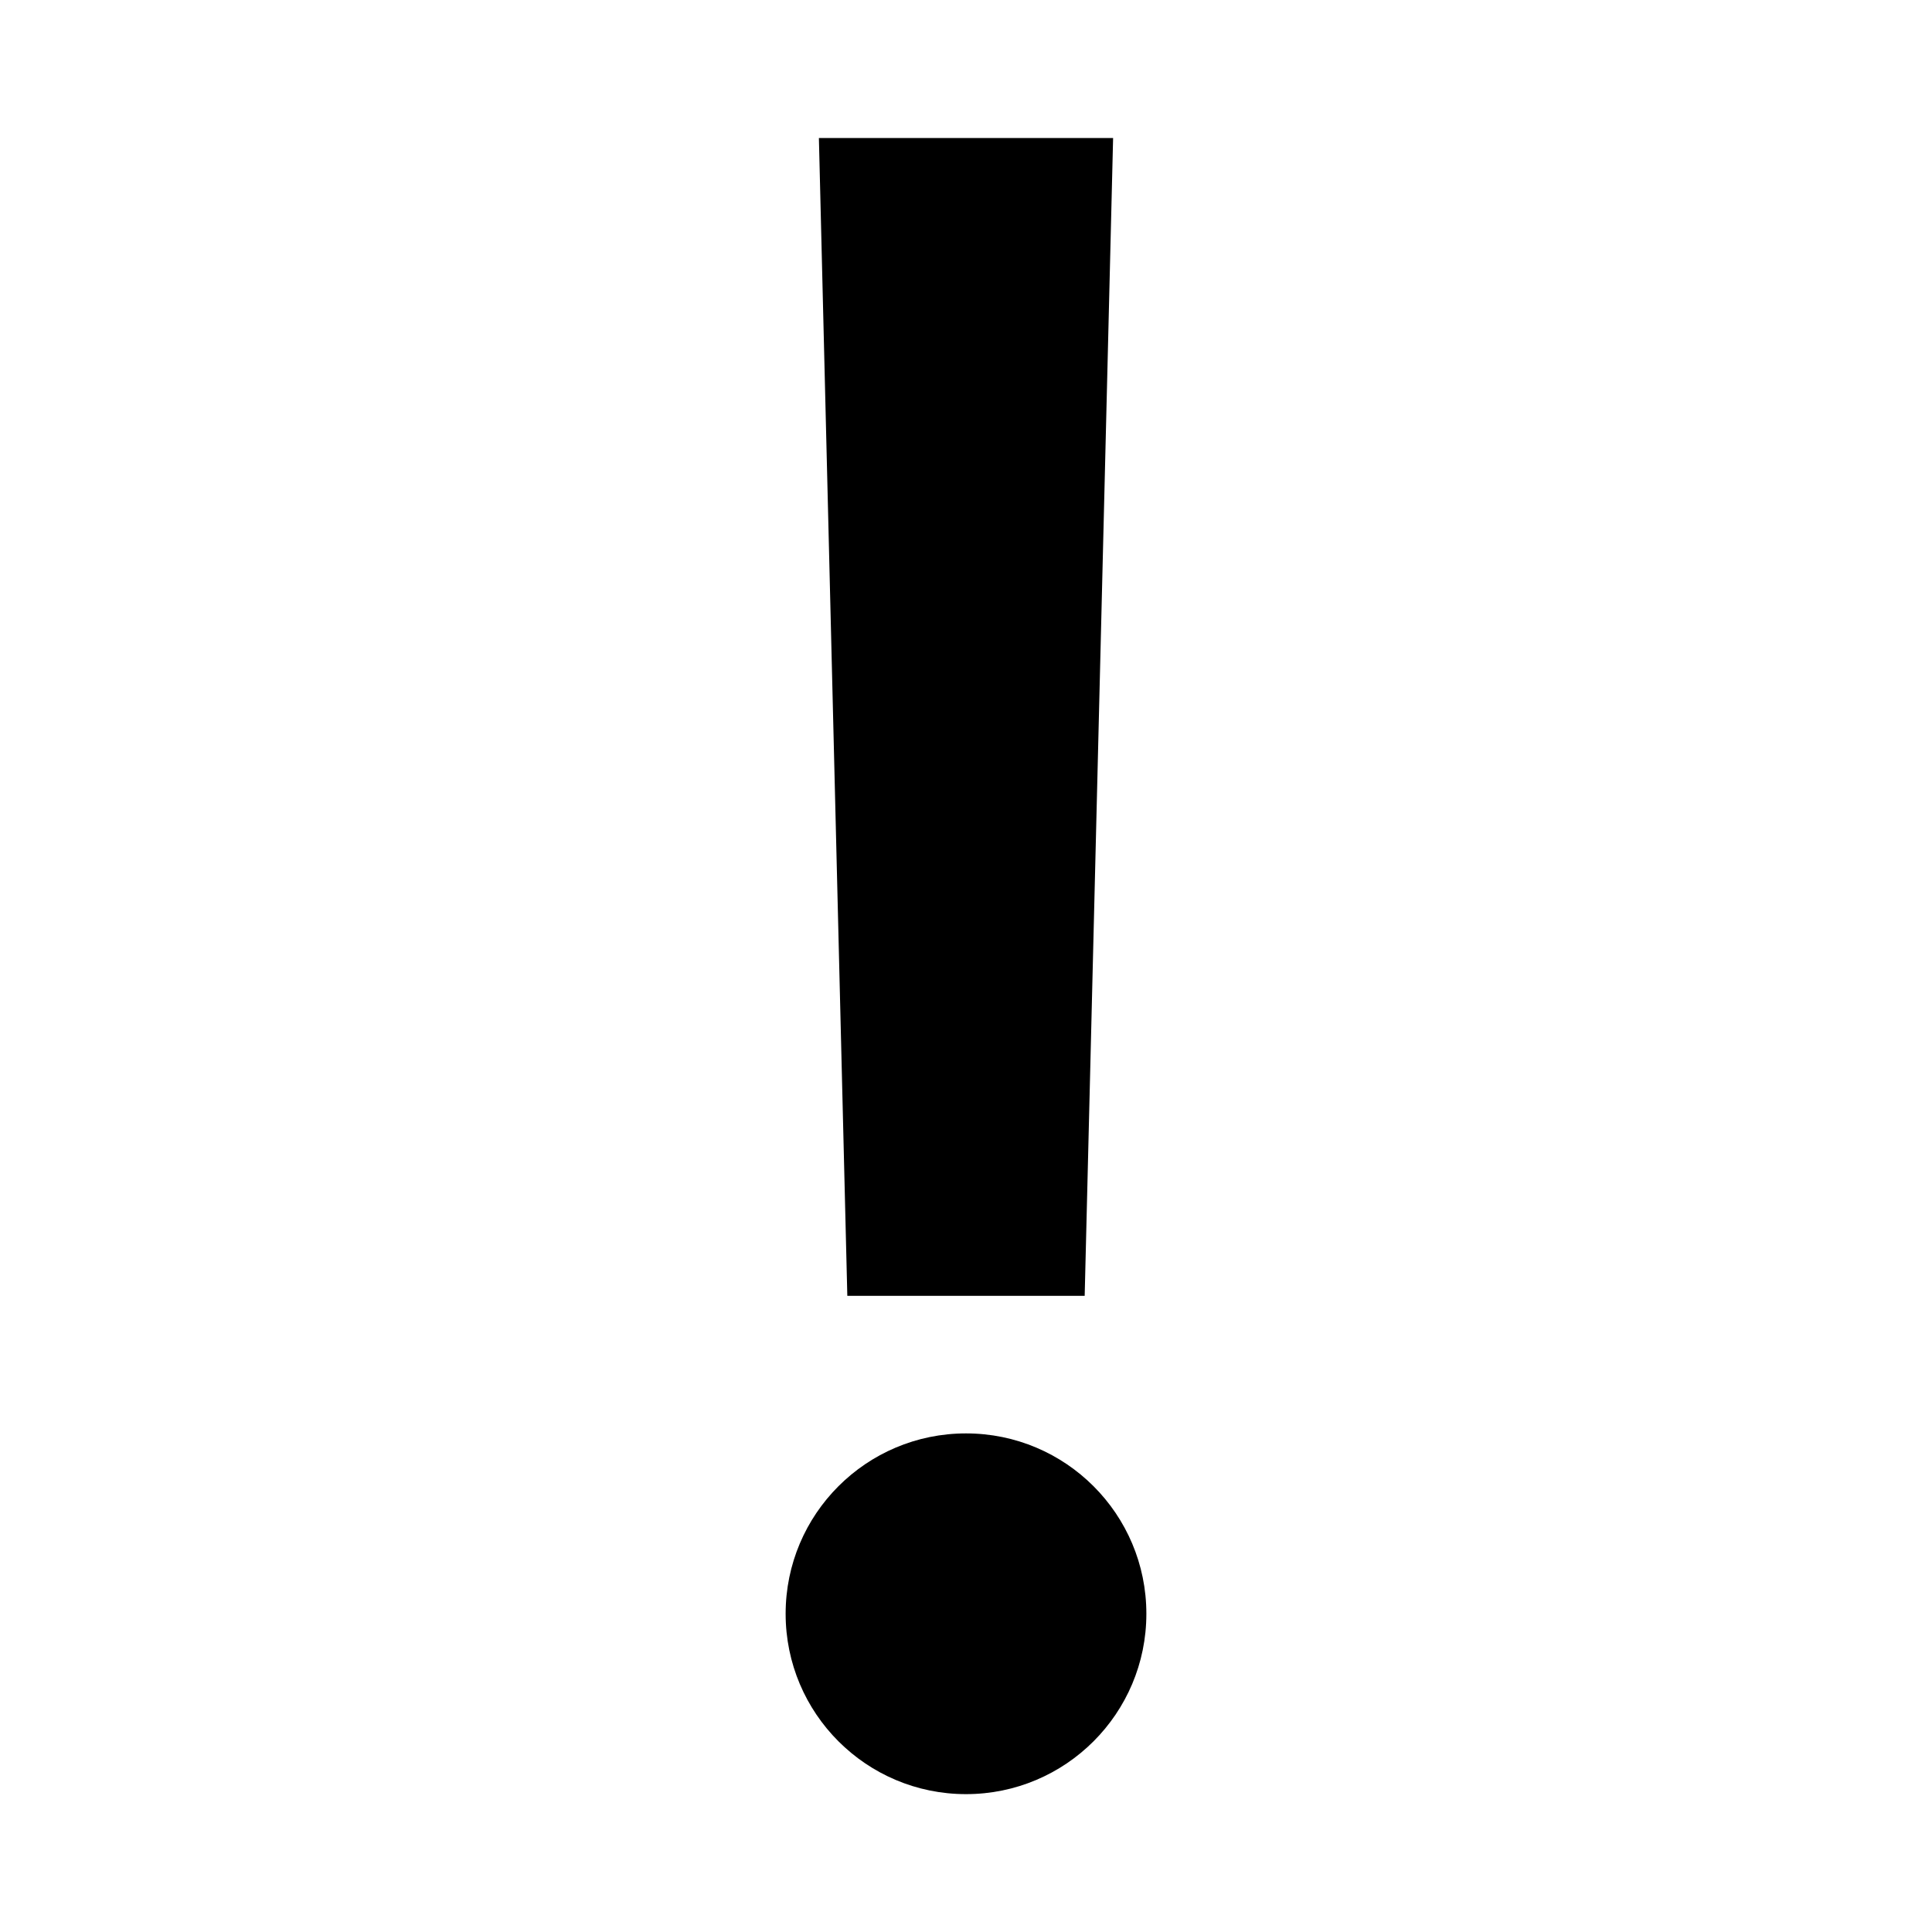
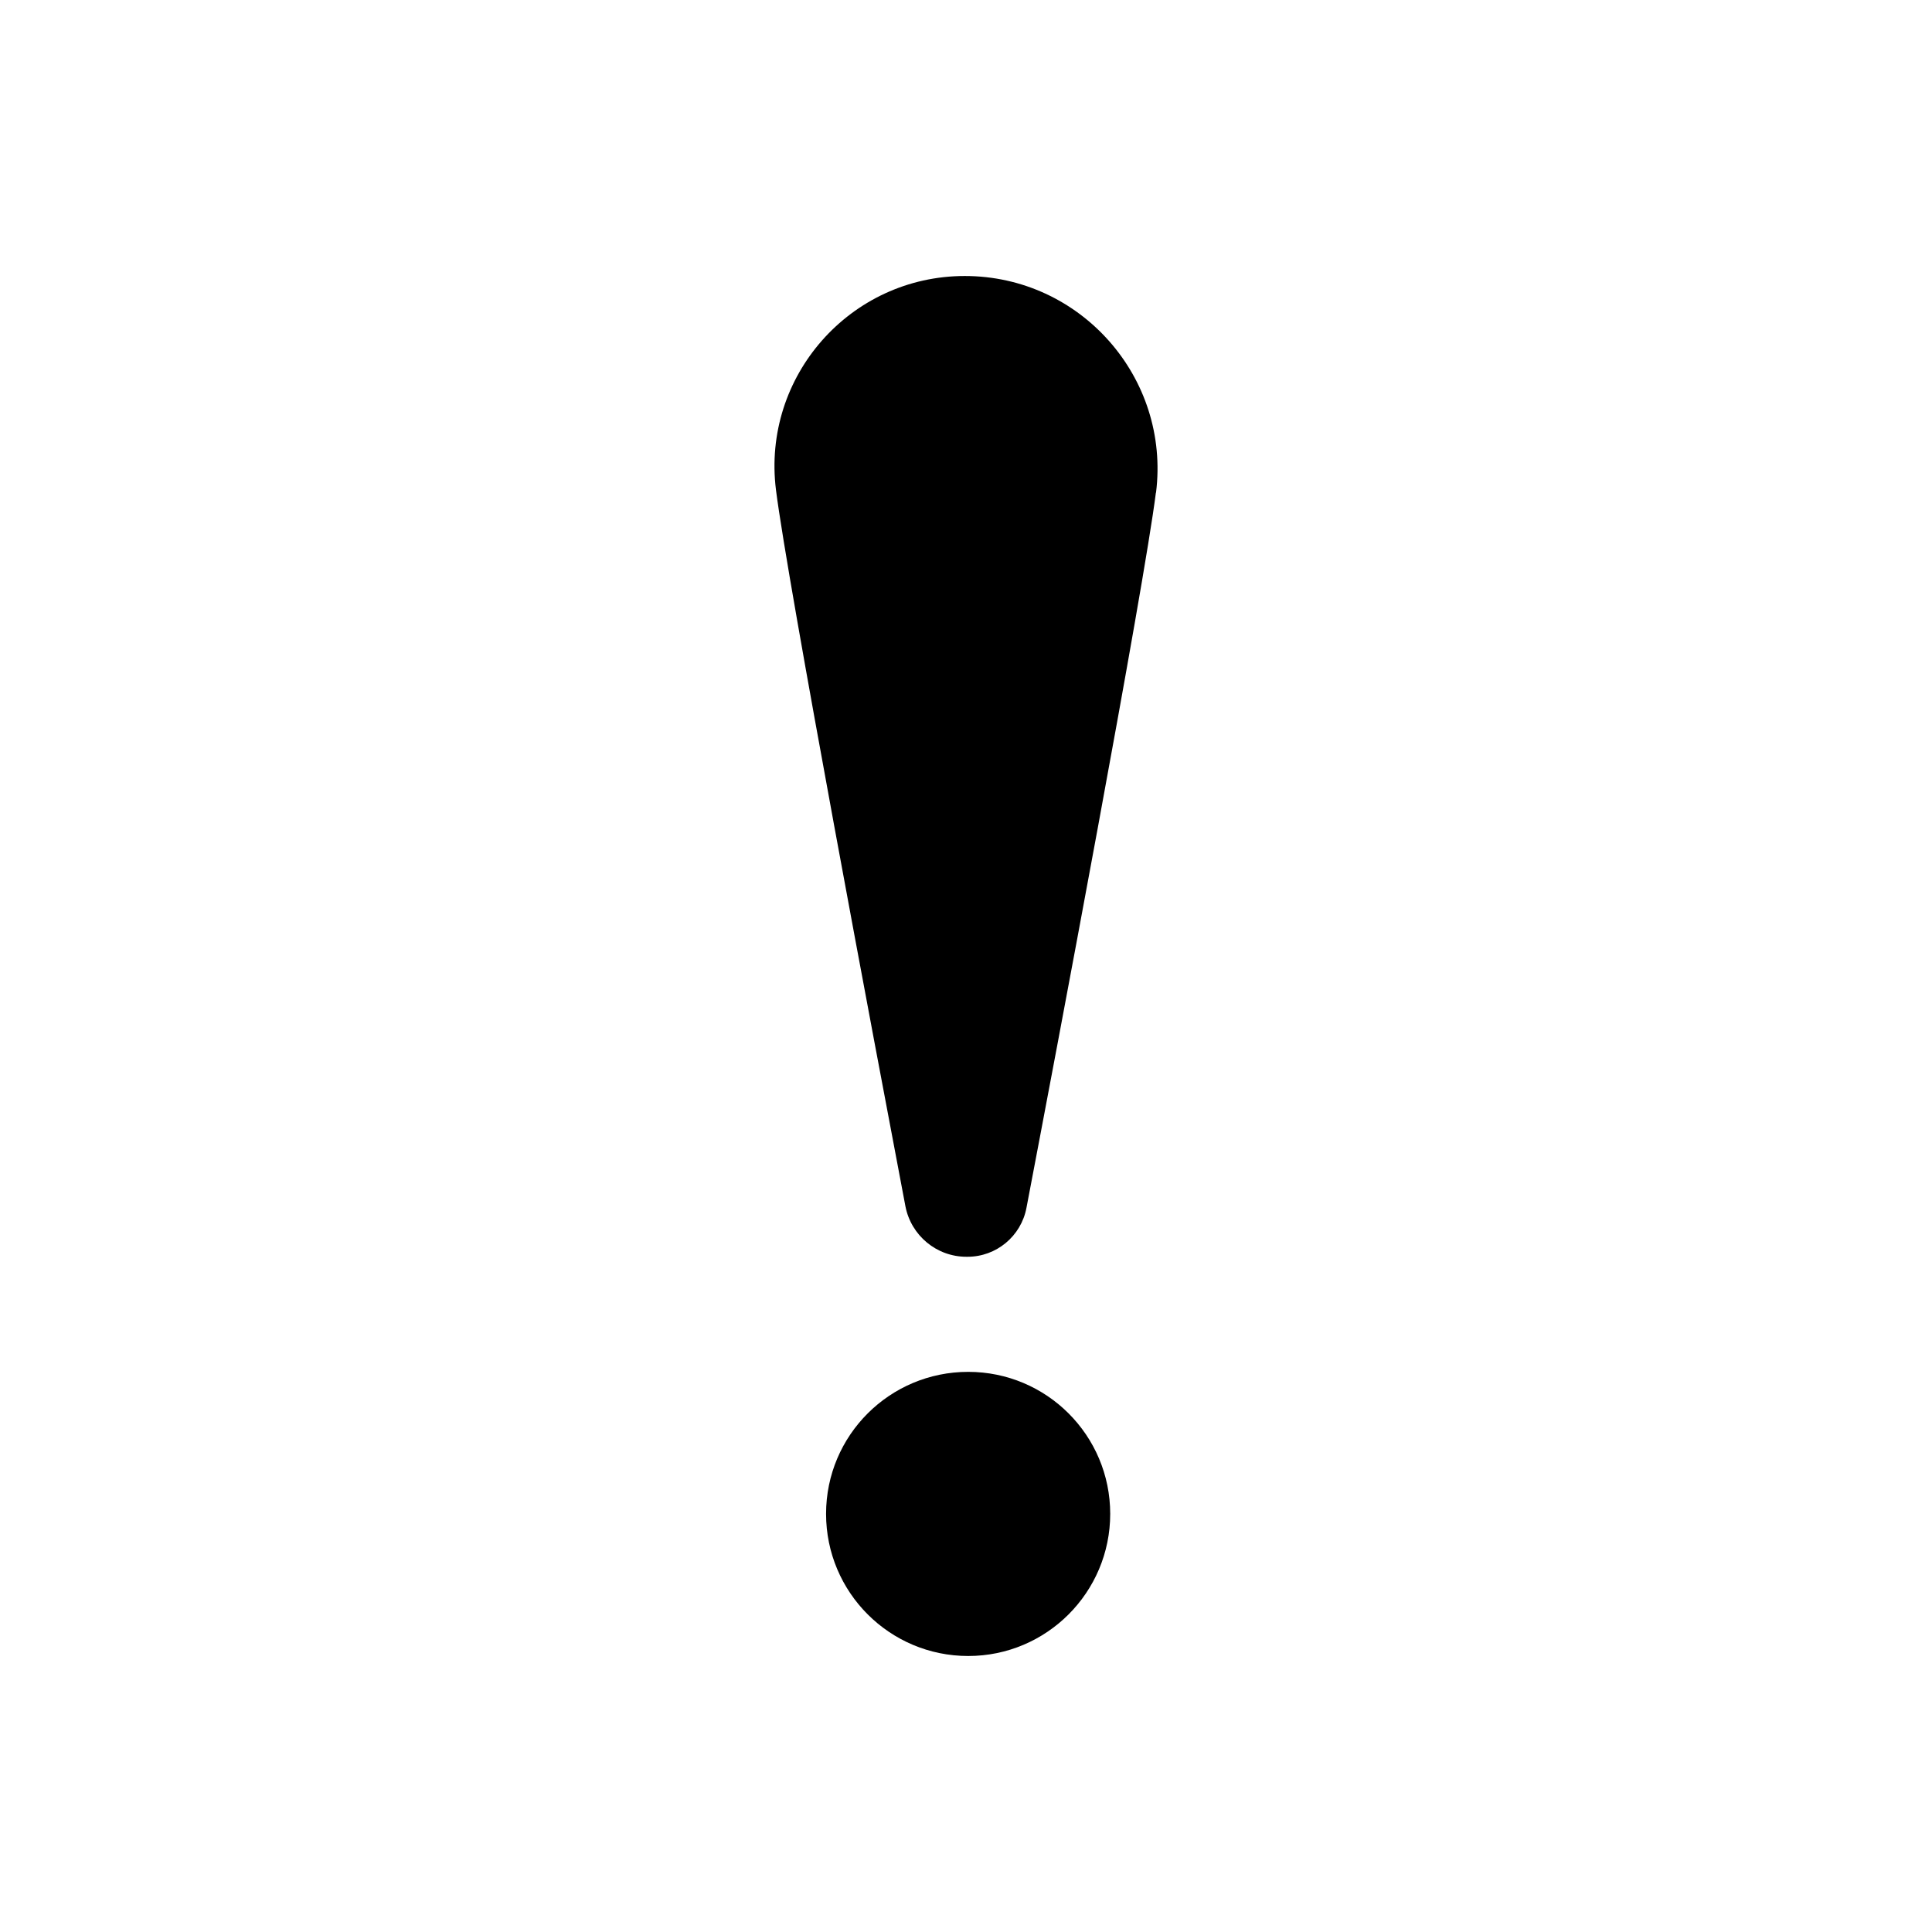
<svg xmlns="http://www.w3.org/2000/svg" id="libre-exclamation" viewBox="0 0 14 14">
-   <path d="m 7.86,9.39 0.206,-8.39 -2.132,0 0.206,8.39 1.719,0 M 7,10.387 c -0.722,0 -1.307,0.585 -1.307,1.307 0,0.722 0.585,1.307 1.307,1.307 0.722,0 1.307,-0.585 1.307,-1.307 0,-0.722 -0.585,-1.307 -1.307,-1.307" />
+   <path d="m 7.016,12 c -0.569,0 -1.03,-0.461 -1.03,-1.03 0,-0.569 0.461,-1.029 1.03,-1.029 0.569,0 1.029,0.461 1.029,1.029 0,0.569 -0.461,1.03 -1.029,1.03 z m 1.36,-8.43 c -0.087,0.694 -0.726,4.072 -0.938,5.183 -0.039,0.205 -0.218,0.354 -0.427,0.354 l -0.008,0 c -0.216,0 -0.401,-0.154 -0.442,-0.366 -0.214,-1.127 -0.852,-4.508 -0.938,-5.191 C 5.52,2.727 6.162,2 6.991,2 c 0.84,5e-5 1.49,0.737 1.386,1.57 z" />
</svg>
